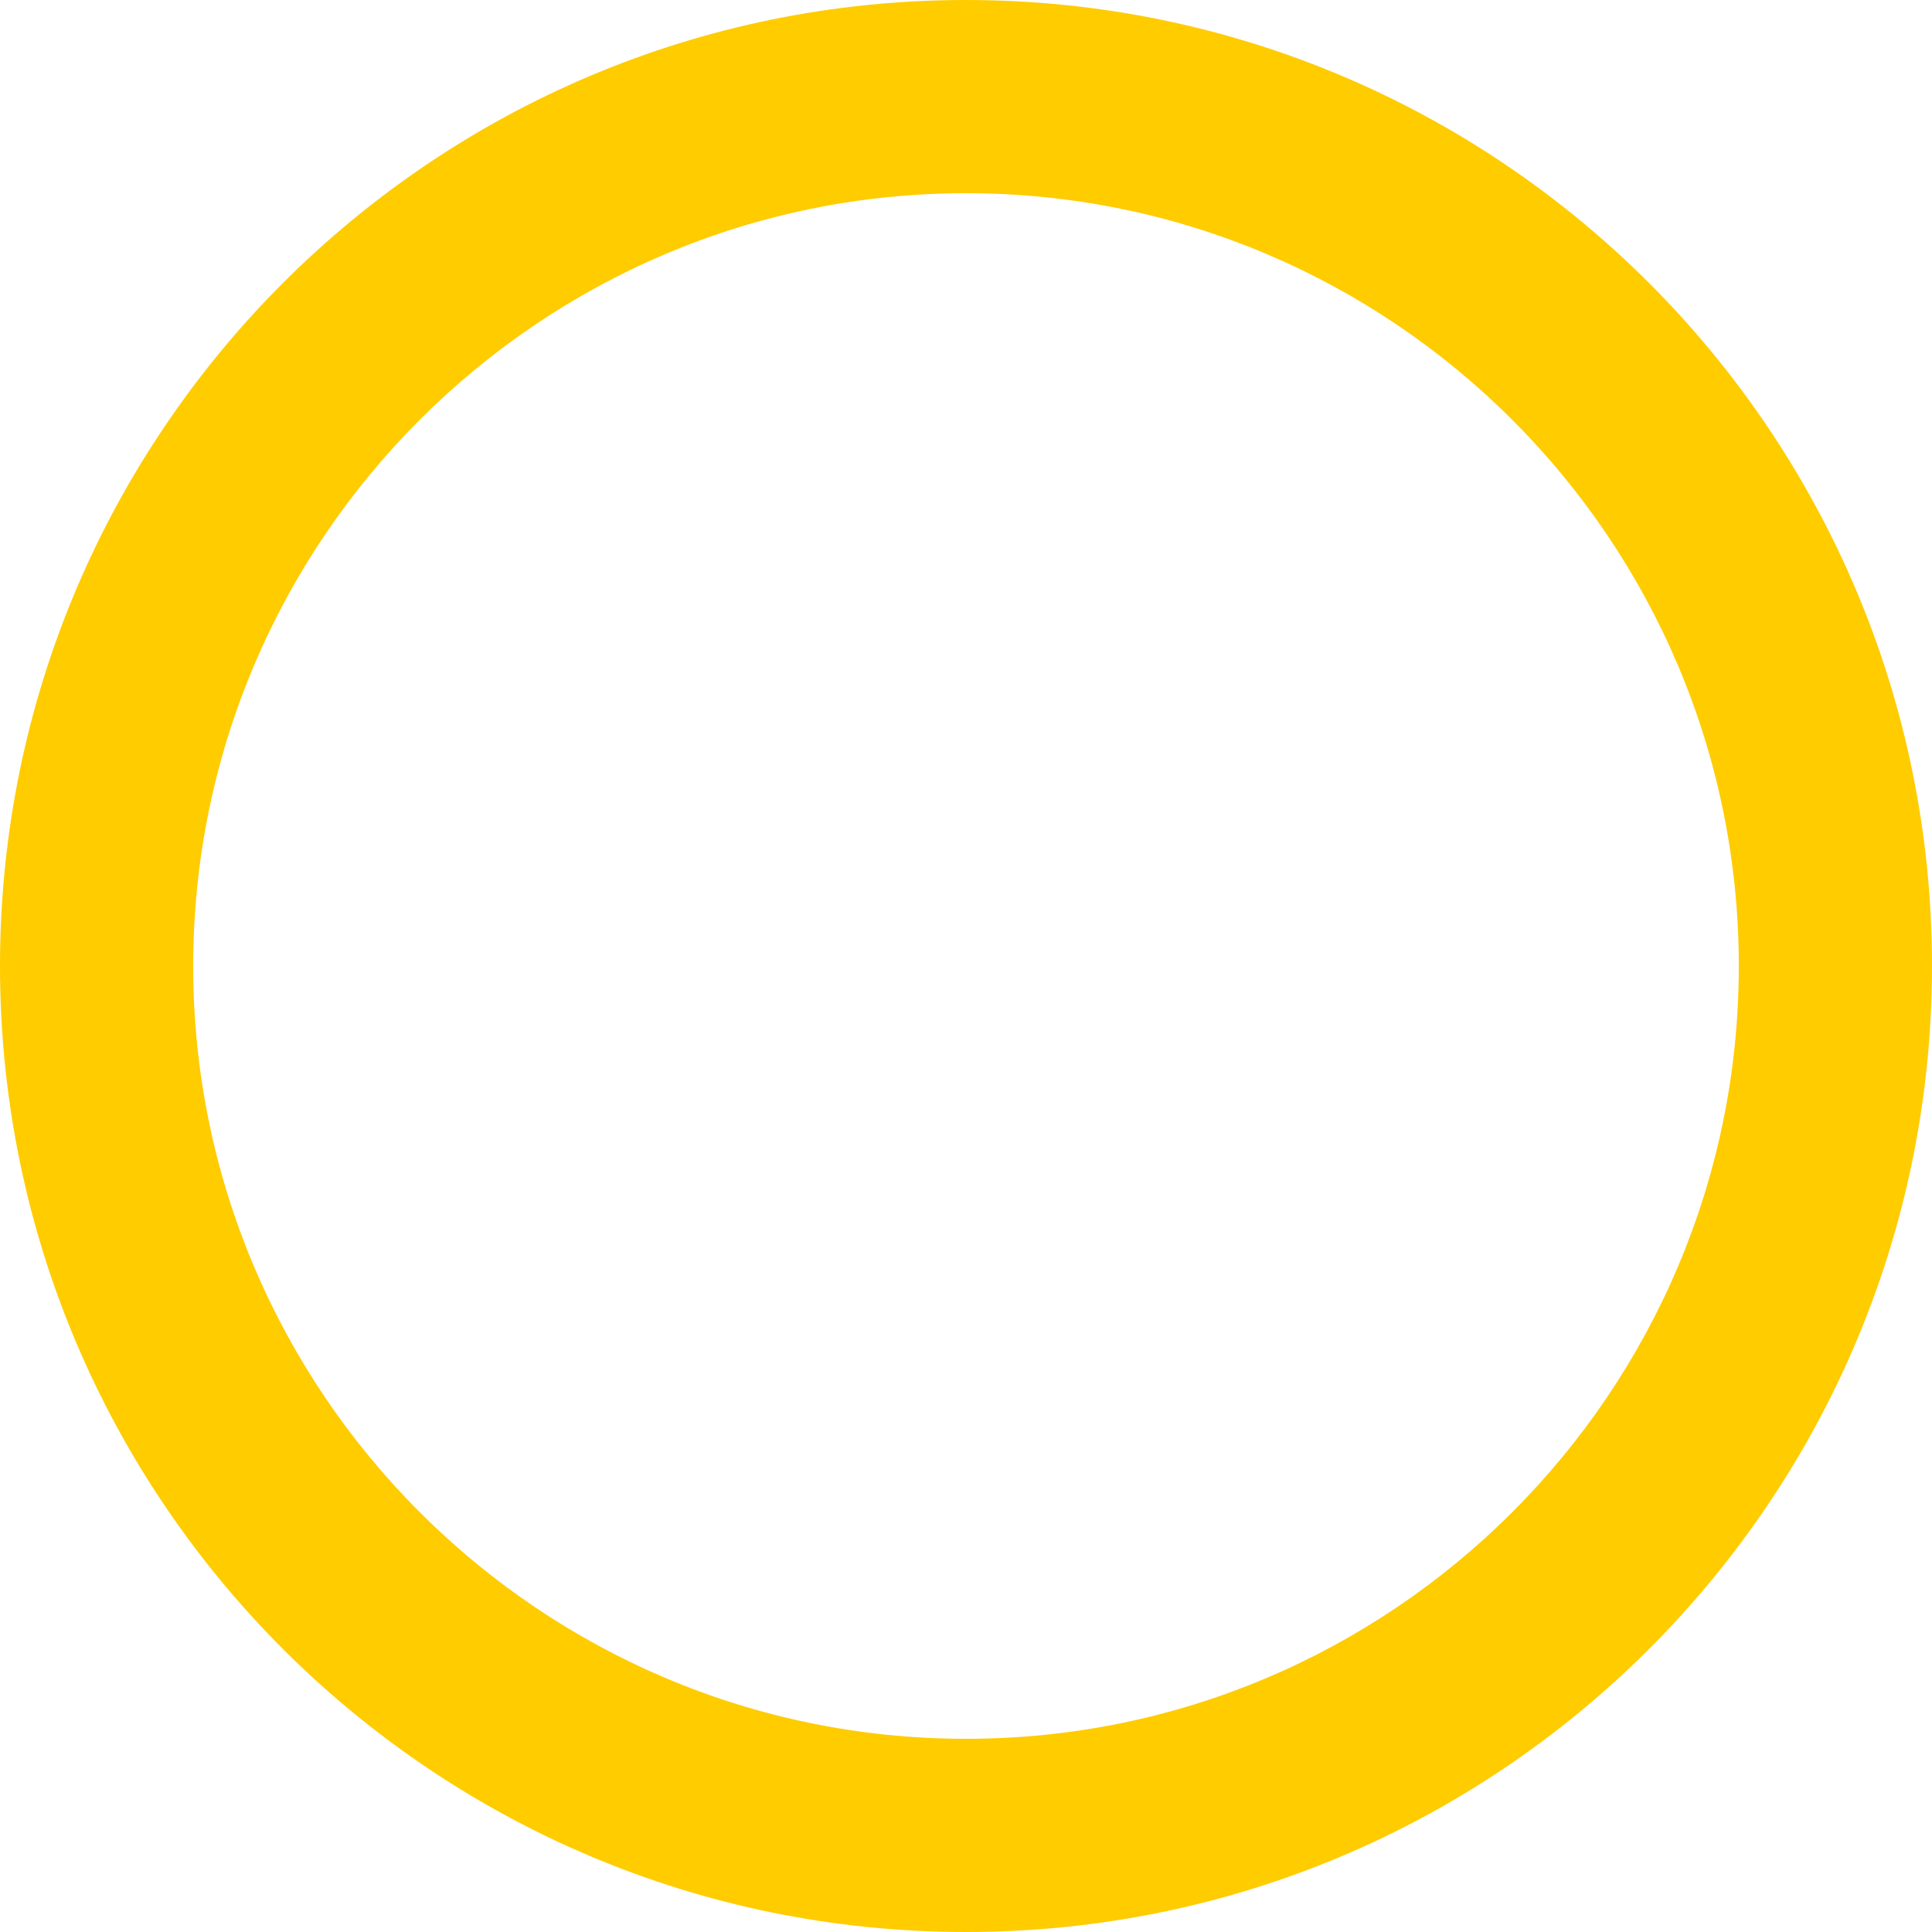
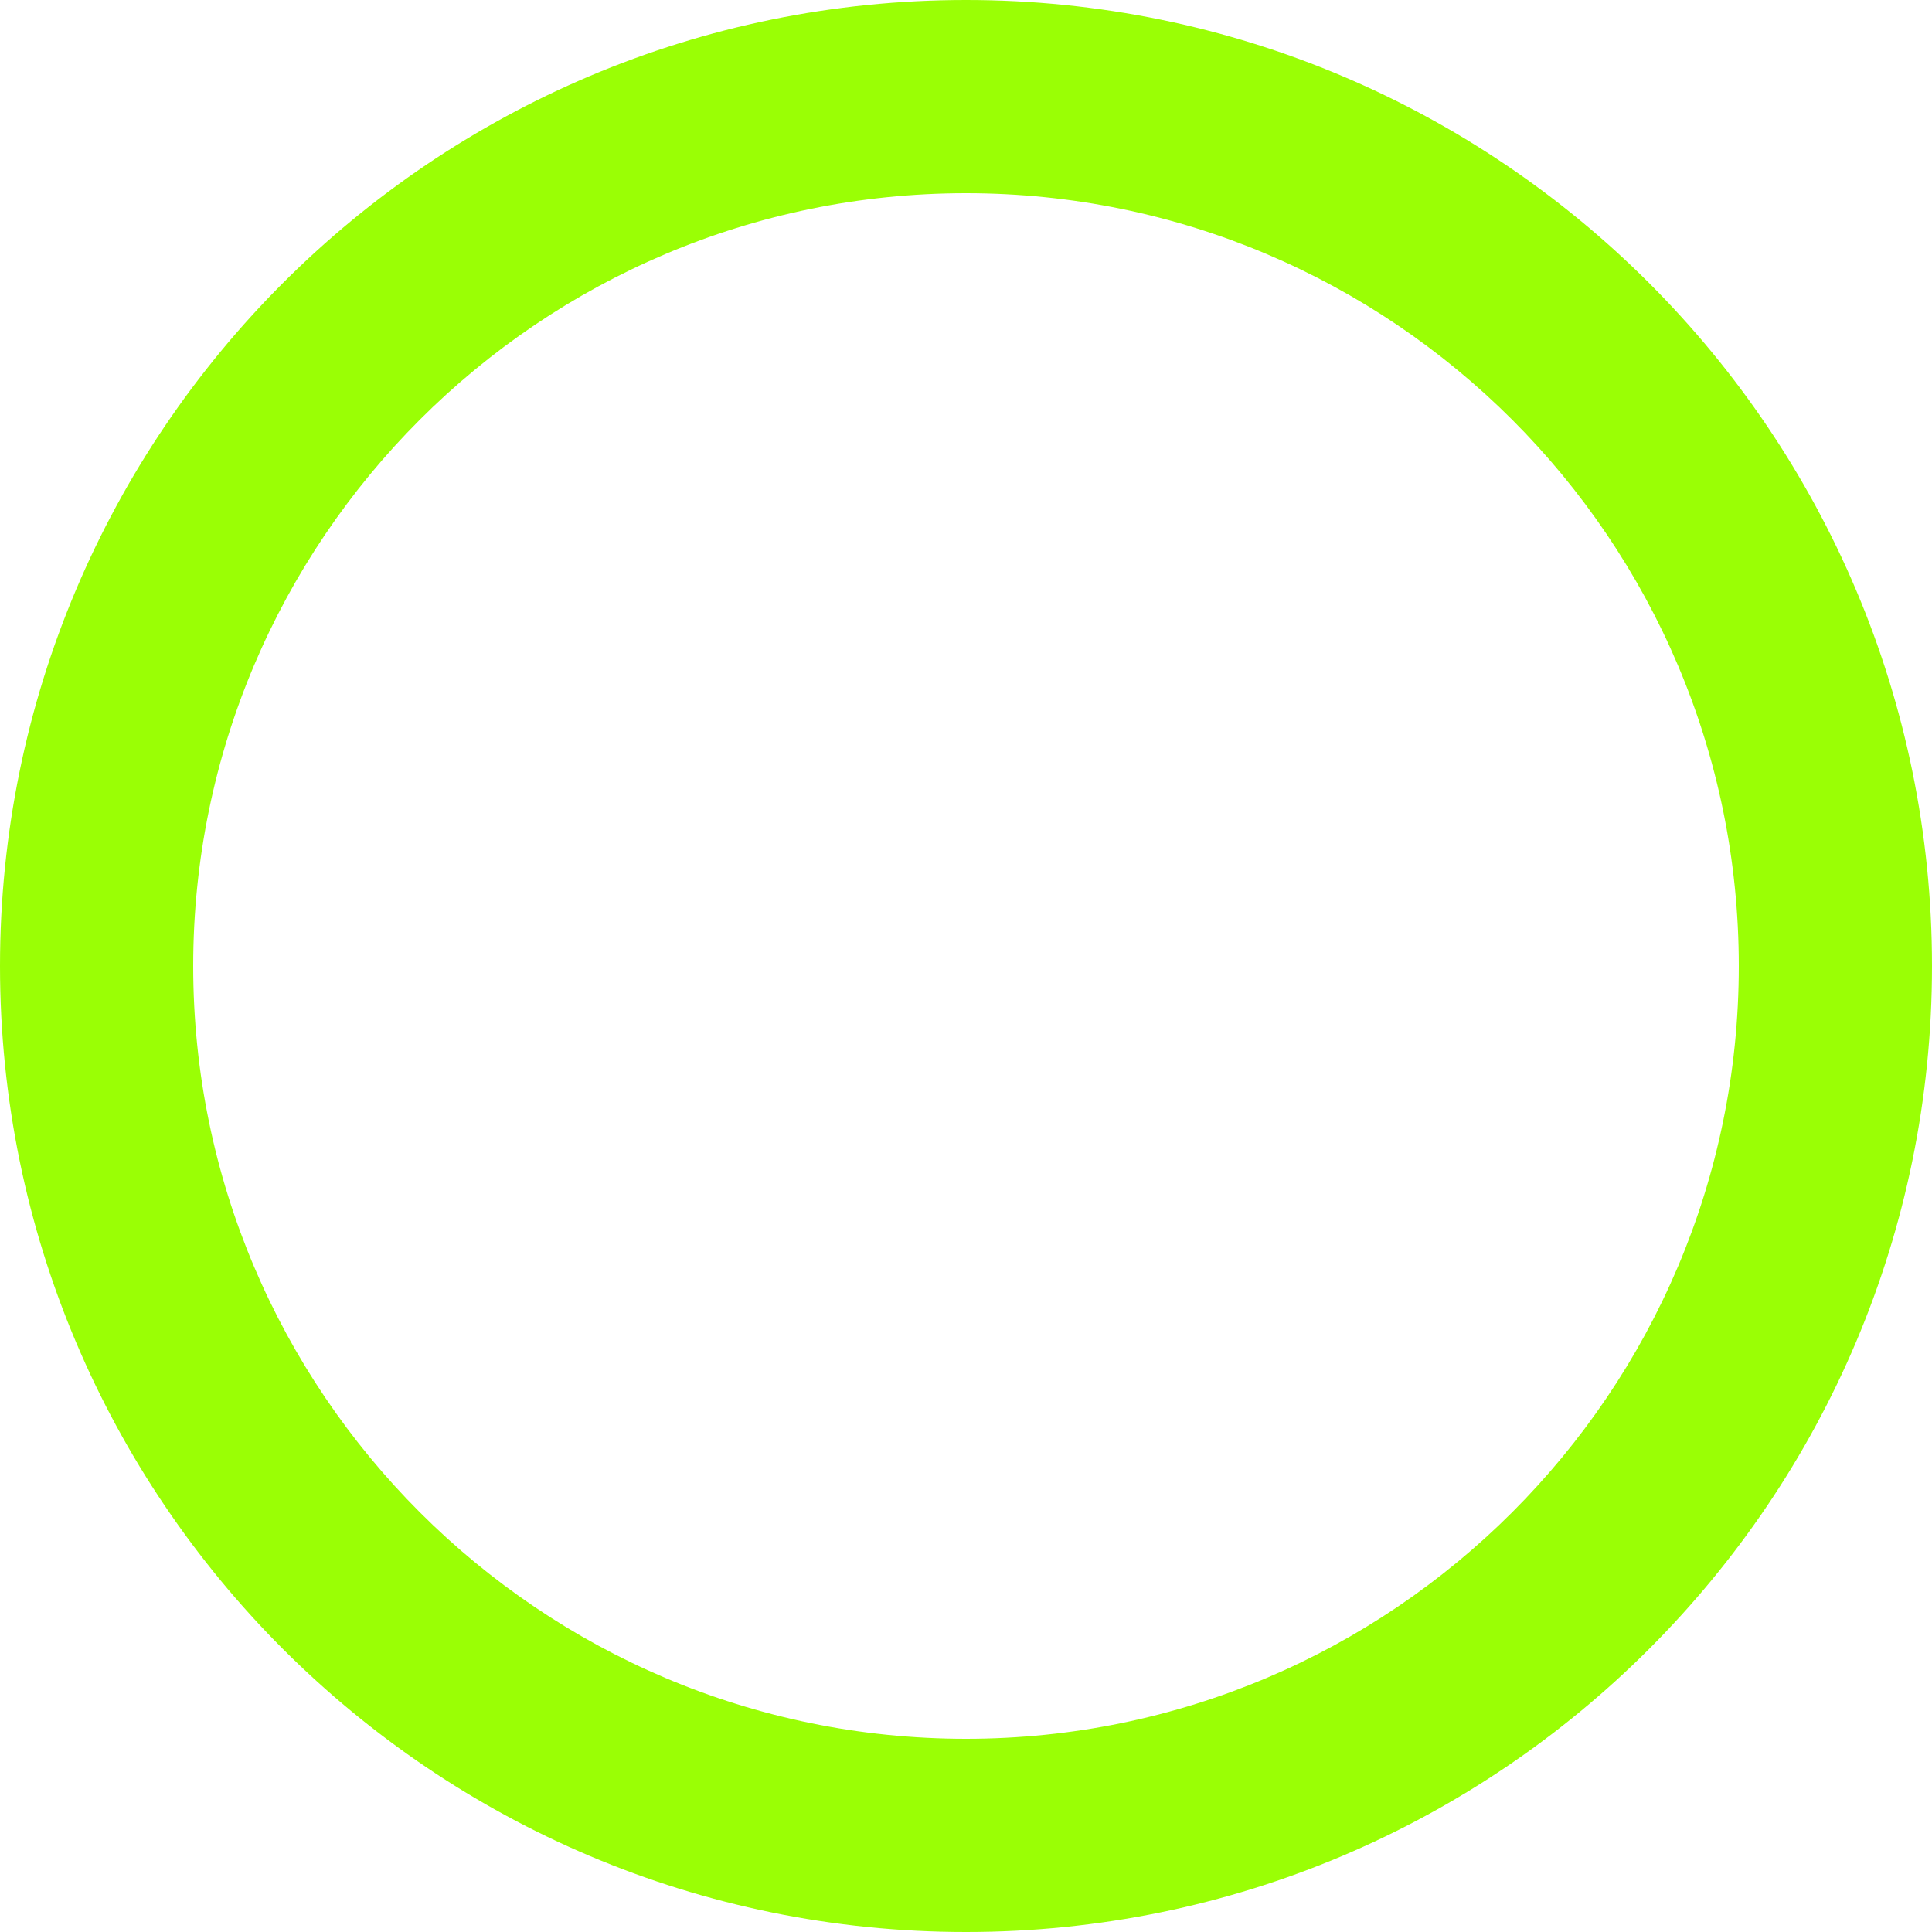
<svg xmlns="http://www.w3.org/2000/svg" viewBox="0 0 356.0 356.0">
-   <path fill="#ffcc00" fill-rule="nonzero" d="M178 35.6 C256.534 35.6 320.4 99.466 320.4 178 C320.4 256.534 256.534 320.4 178 320.4 C99.466 320.4 35.6 256.534 35.6 178 C35.6 99.466 99.466 35.6 178 35.6 Z M178 0 C79.708 0 0 79.708 0 178 C0 276.292 79.708 356 178 356 C276.292 356 356 276.292 356 178 C356 79.708 276.292 0 178 0 Z" />
+   <path fill="#9aff05" fill-rule="nonzero" d="M178 35.6 C256.534 35.6 320.4 99.466 320.4 178 C320.4 256.534 256.534 320.4 178 320.4 C99.466 320.4 35.6 256.534 35.6 178 C35.6 99.466 99.466 35.6 178 35.6 Z M178 0 C79.708 0 0 79.708 0 178 C0 276.292 79.708 356 178 356 C276.292 356 356 276.292 356 178 C356 79.708 276.292 0 178 0 Z" />
</svg>
